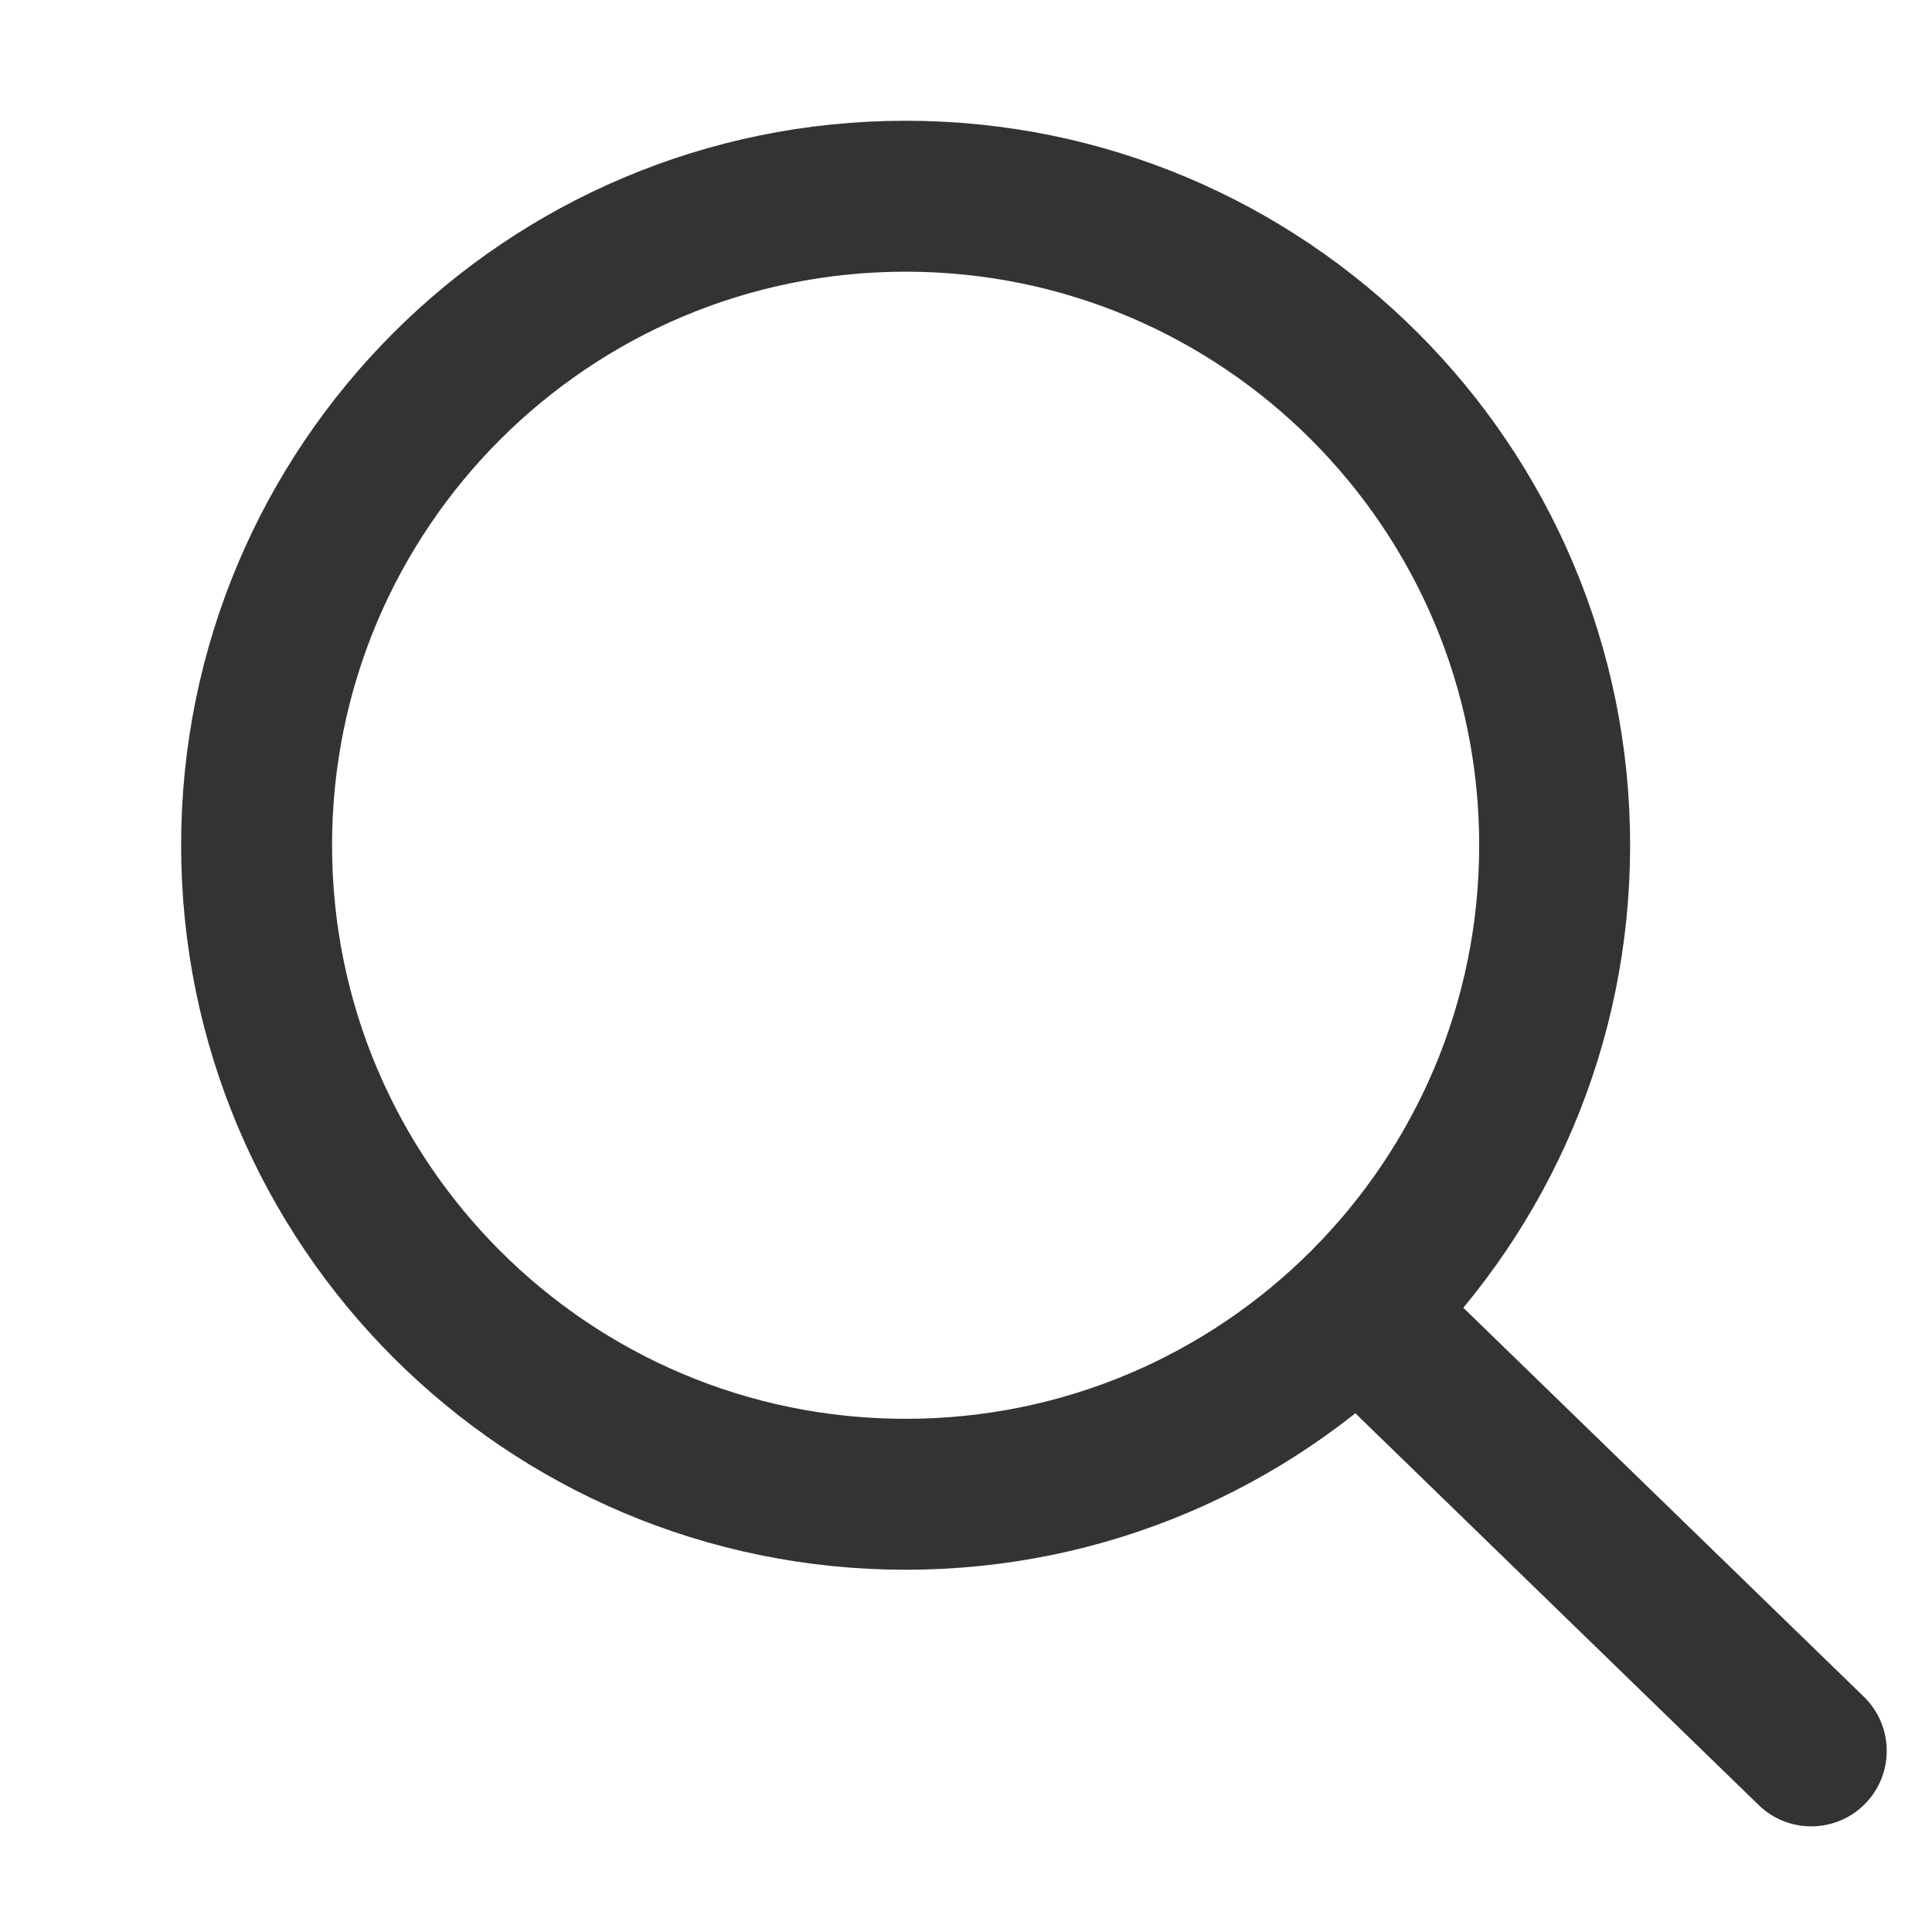
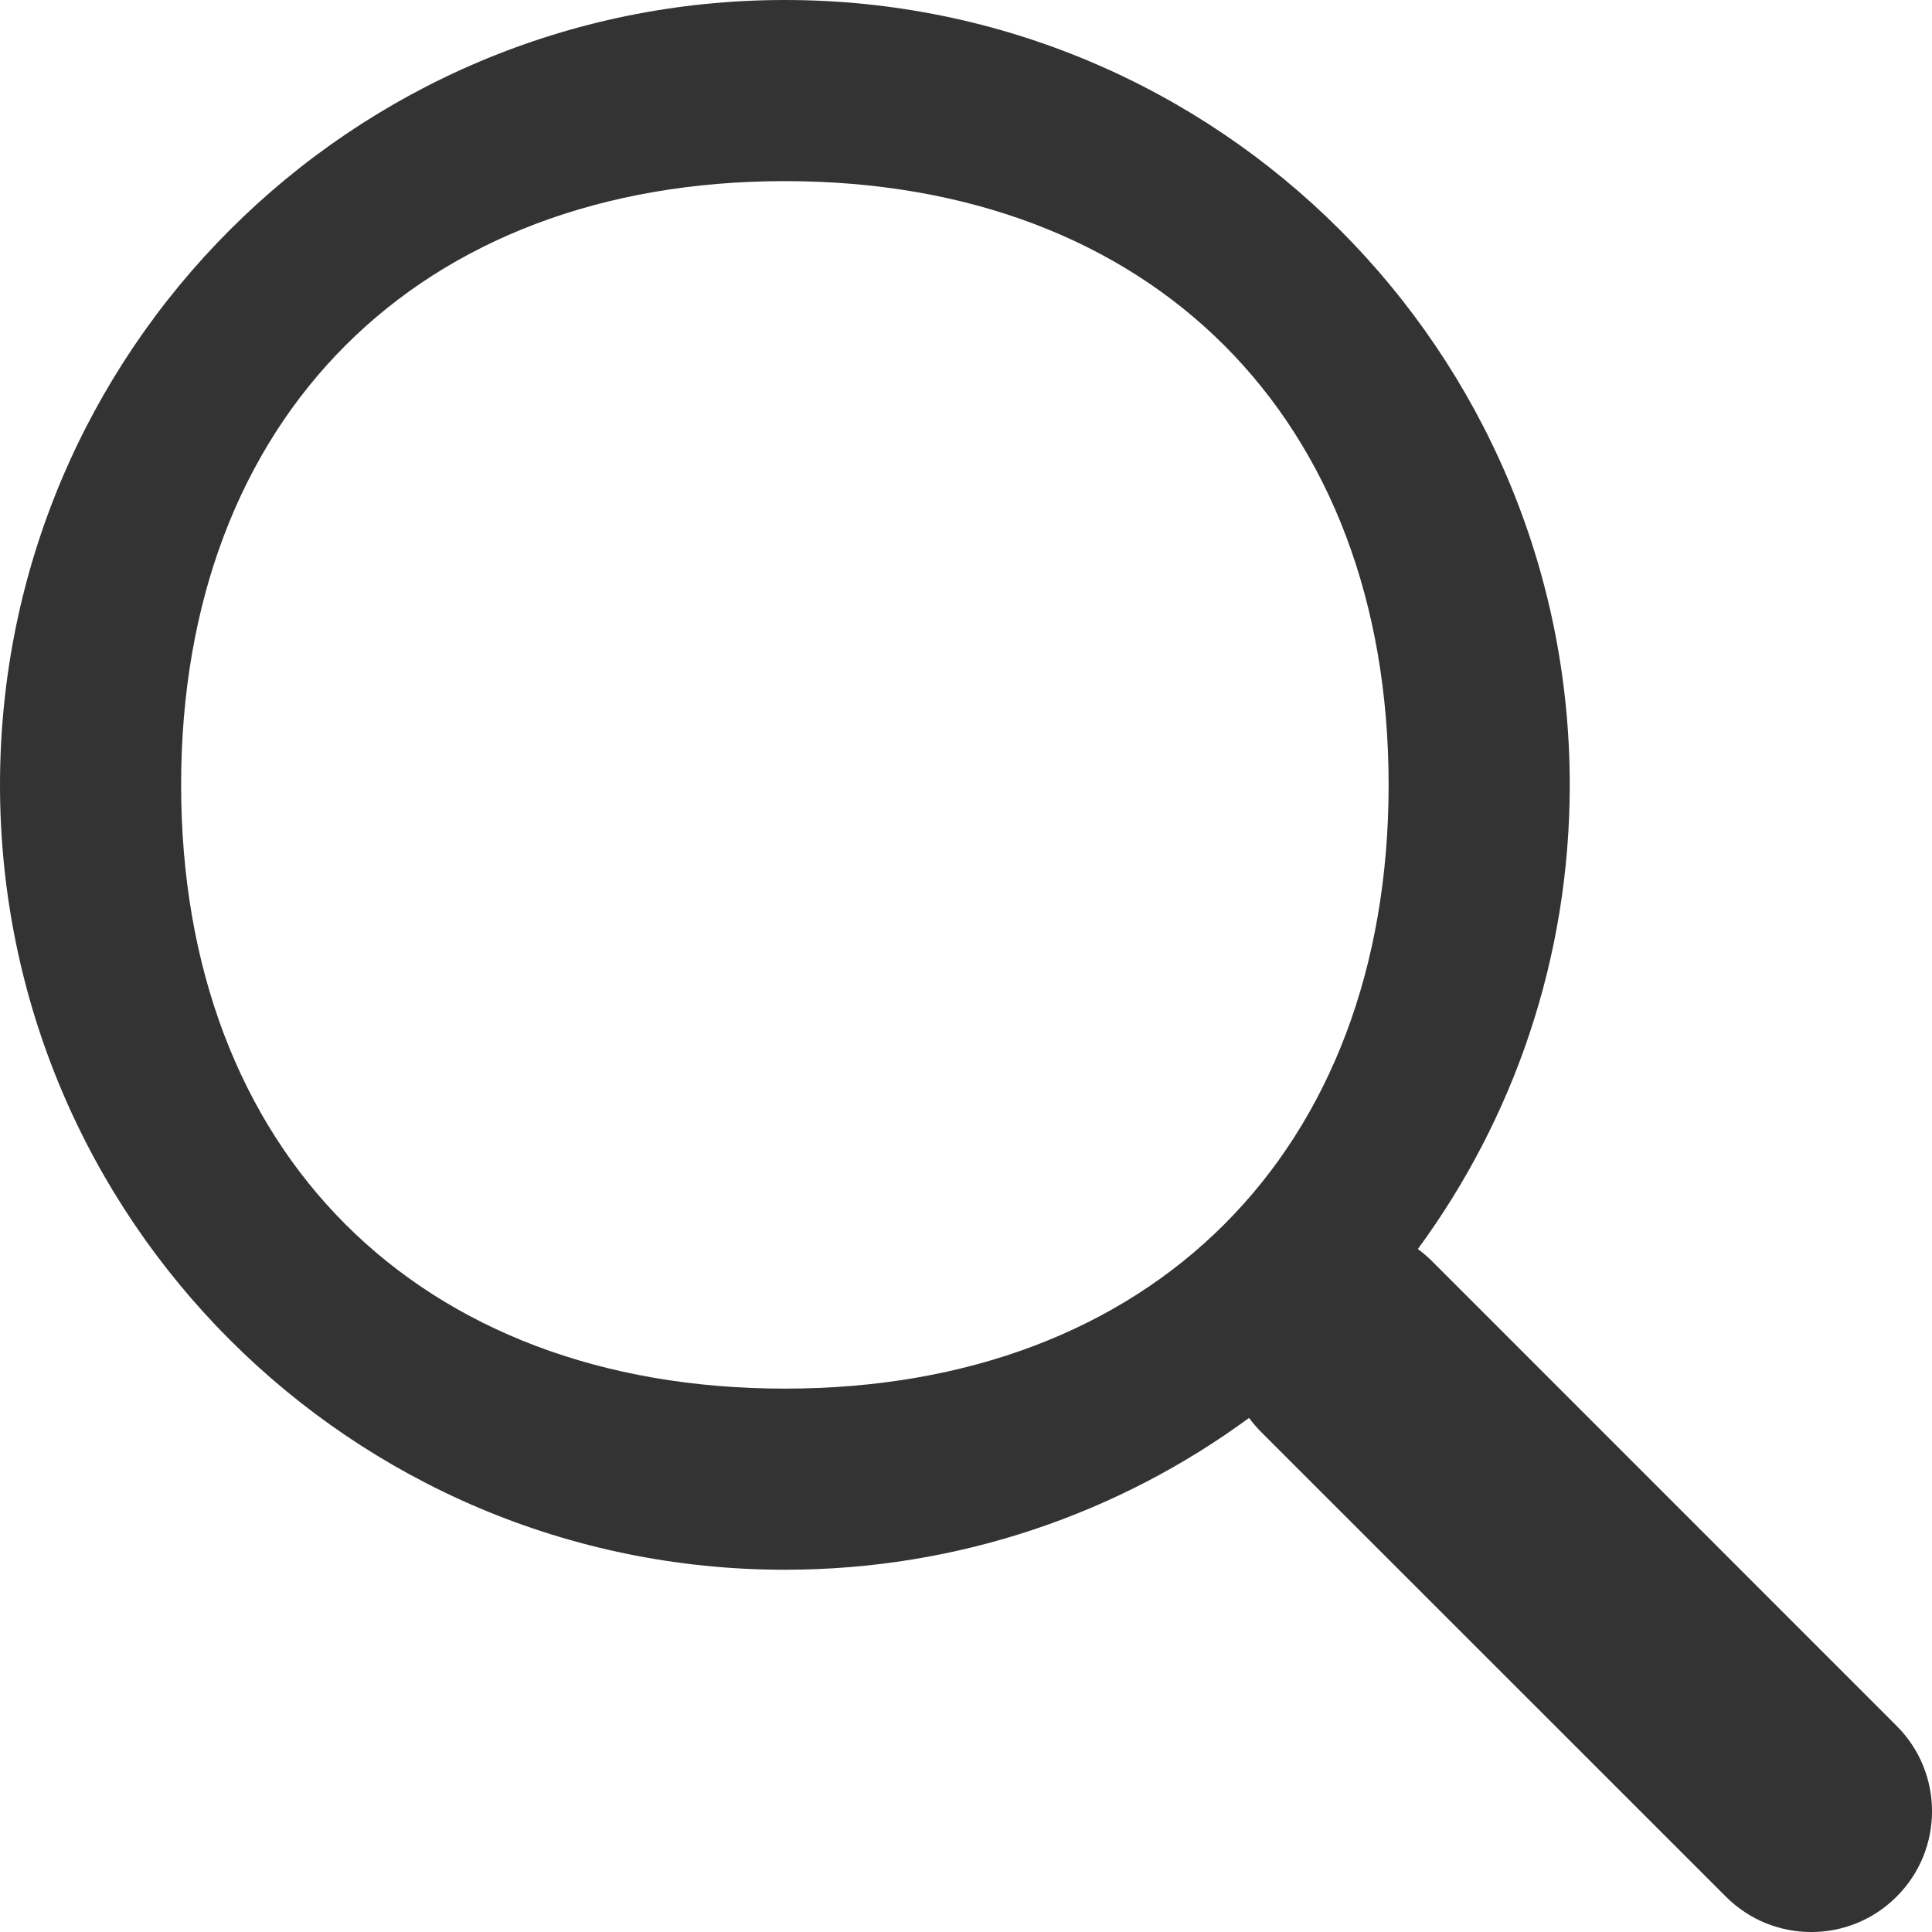
- <svg xmlns="http://www.w3.org/2000/svg" width="32" height="32" viewBox="0 0 32 32" fill="none">
-   <circle cx="15" cy="14" r="10.75" stroke="#333333" stroke-width="2.5" />
-   <path d="M29.129 29.897C29.624 30.378 30.416 30.366 30.897 29.871C31.378 29.376 31.366 28.584 30.871 28.103L29.129 29.897ZM22.124 23.093L29.129 29.897L30.871 28.103L23.866 21.3L22.124 23.093Z" fill="#333333" />
+ <svg xmlns="http://www.w3.org/2000/svg" width="16" height="16" viewBox="0 0 16 16" fill="none">
+   <path d="M11.742 10.344C12.533 9.267 13 7.938 13 6.5C13 2.91 10.09 0 6.5 0C2.91 0 0 2.91 0 6.5C0 10.09 2.91 13 6.5 13C7.939 13 9.268 12.533 10.345 11.742L10.344 11.742C10.373 11.782 10.406 11.82 10.442 11.857L14.293 15.707C14.683 16.098 15.317 16.098 15.707 15.707C16.098 15.317 16.098 14.683 15.707 14.293L11.857 10.442C11.82 10.406 11.782 10.373 11.742 10.344ZM11.5 6.5C11.5 9.538 9.538 11.5 6.5 11.5C3.462 11.5 1.5 9.538 1.5 6.5C1.5 3.462 3.462 1.5 6.5 1.5C9.538 1.5 11.5 3.462 11.5 6.5Z" fill="#333333" />
</svg>
